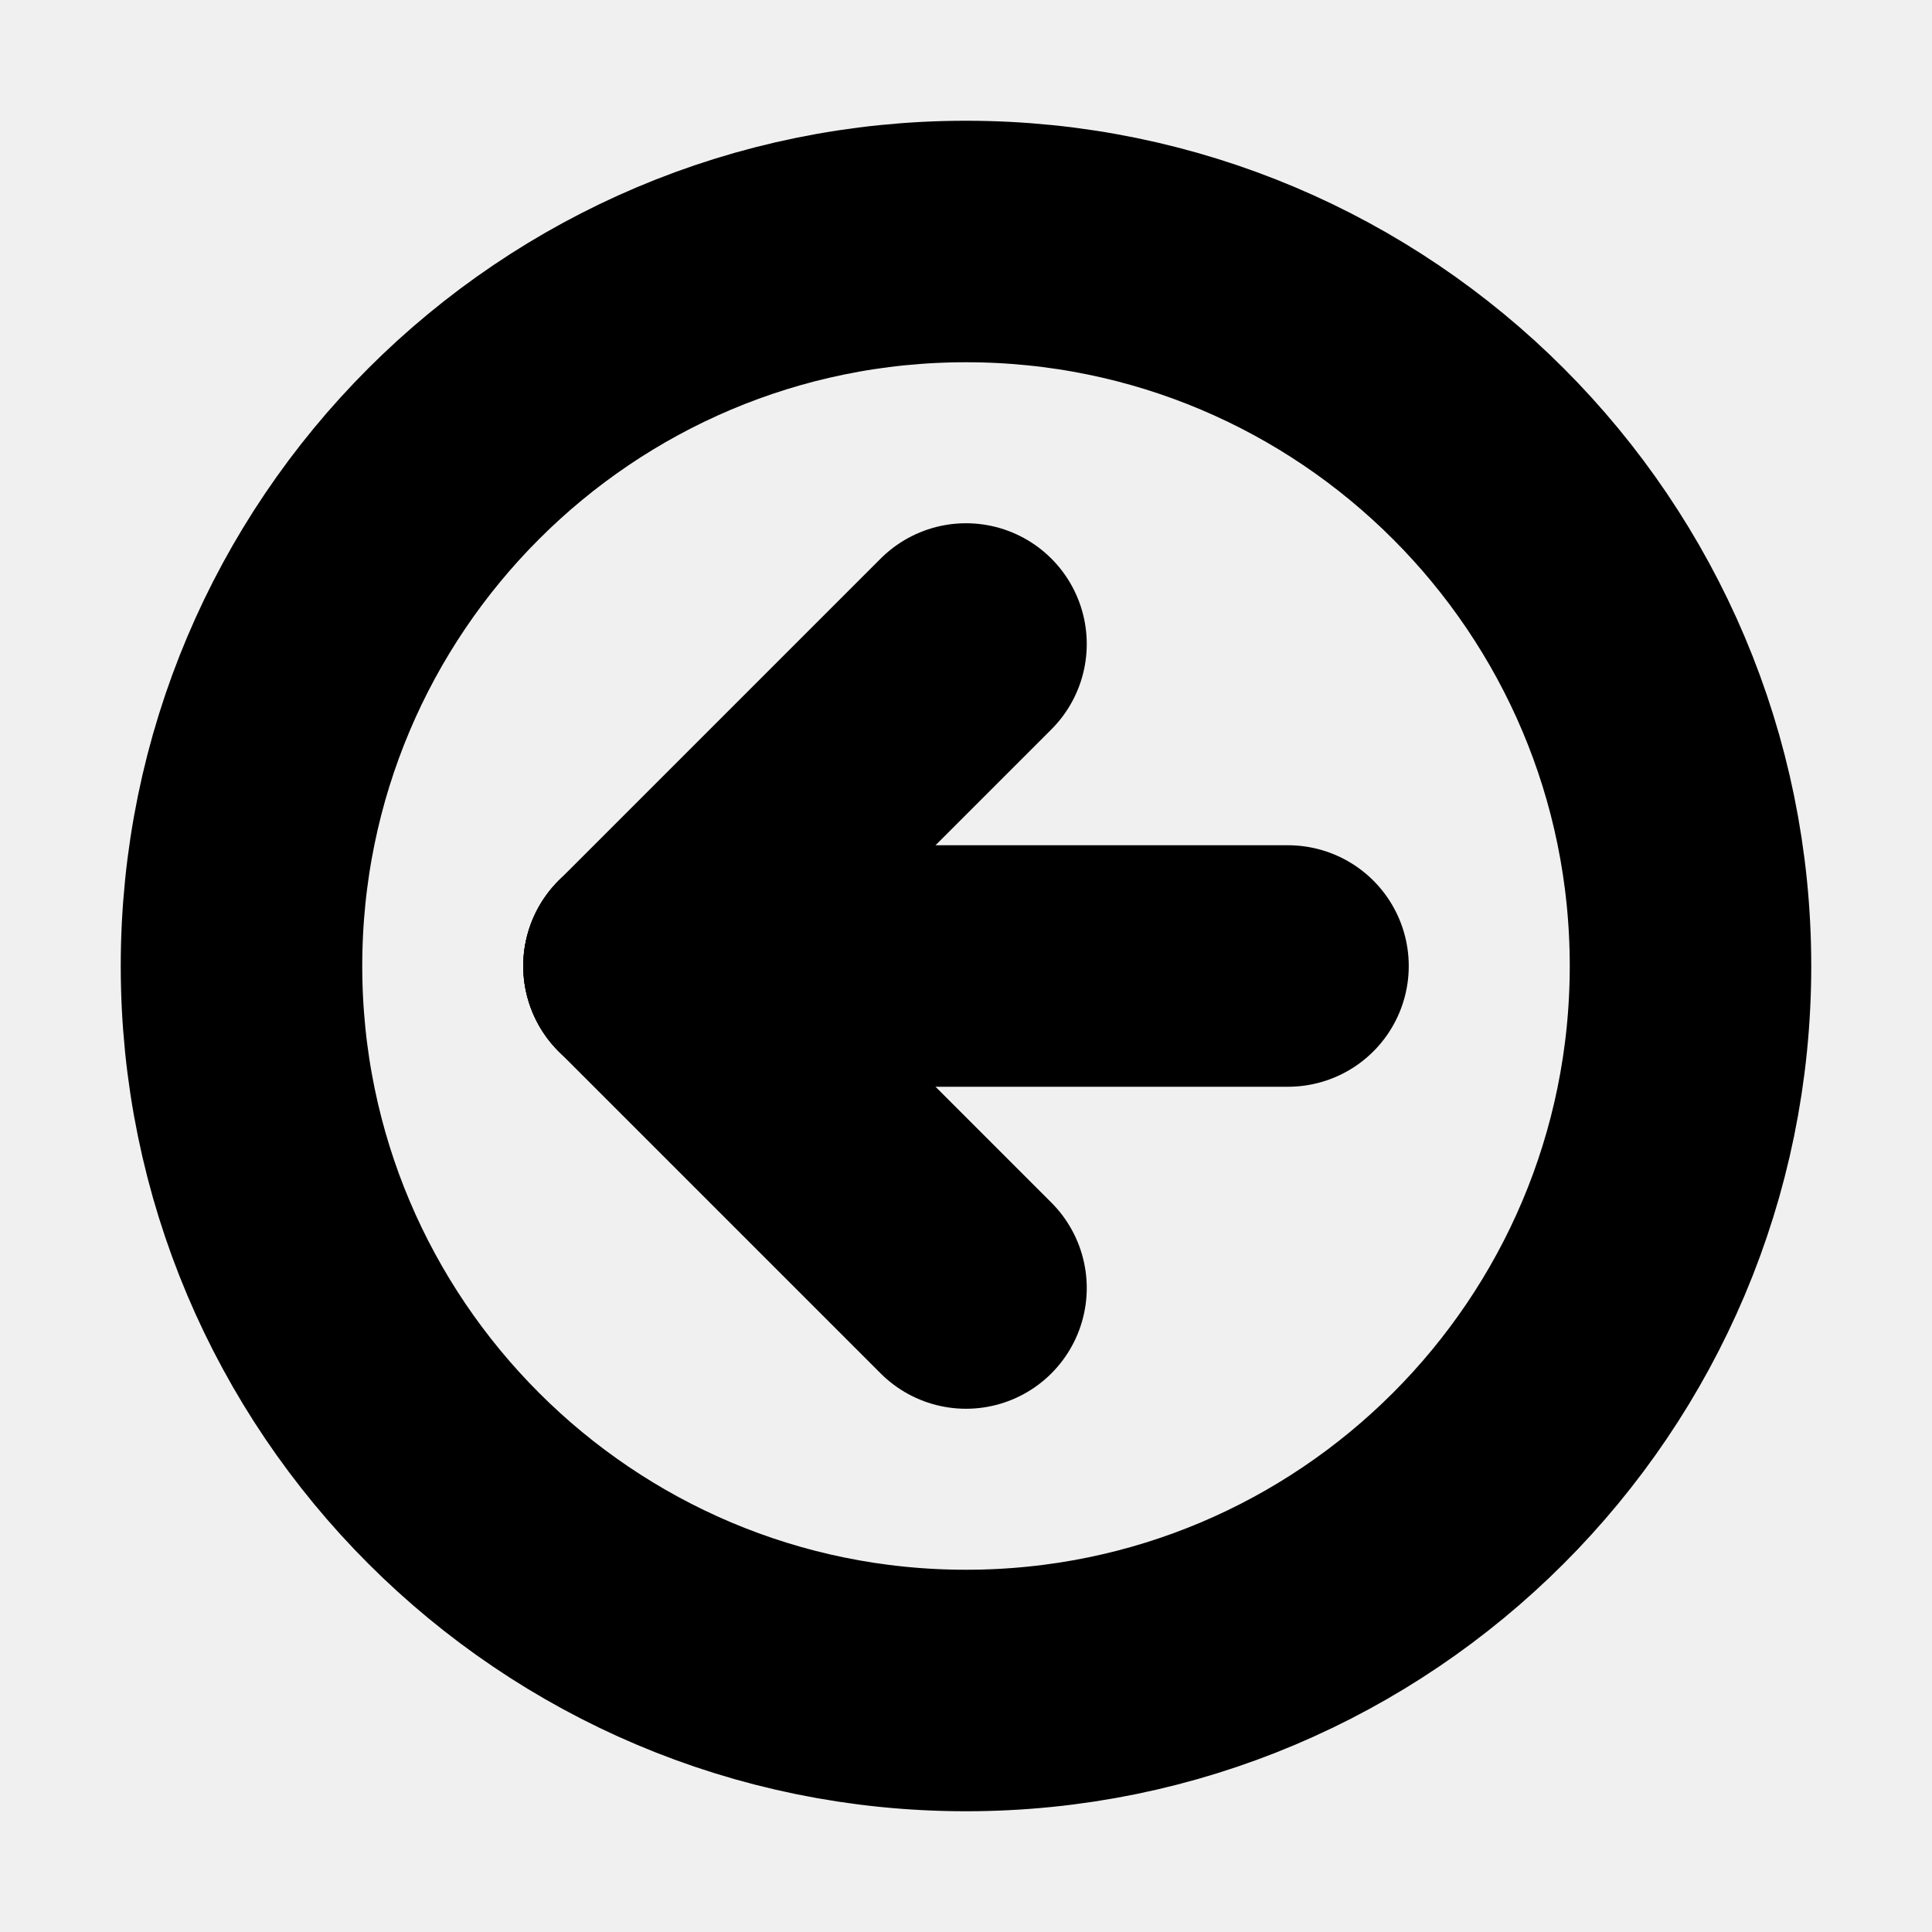
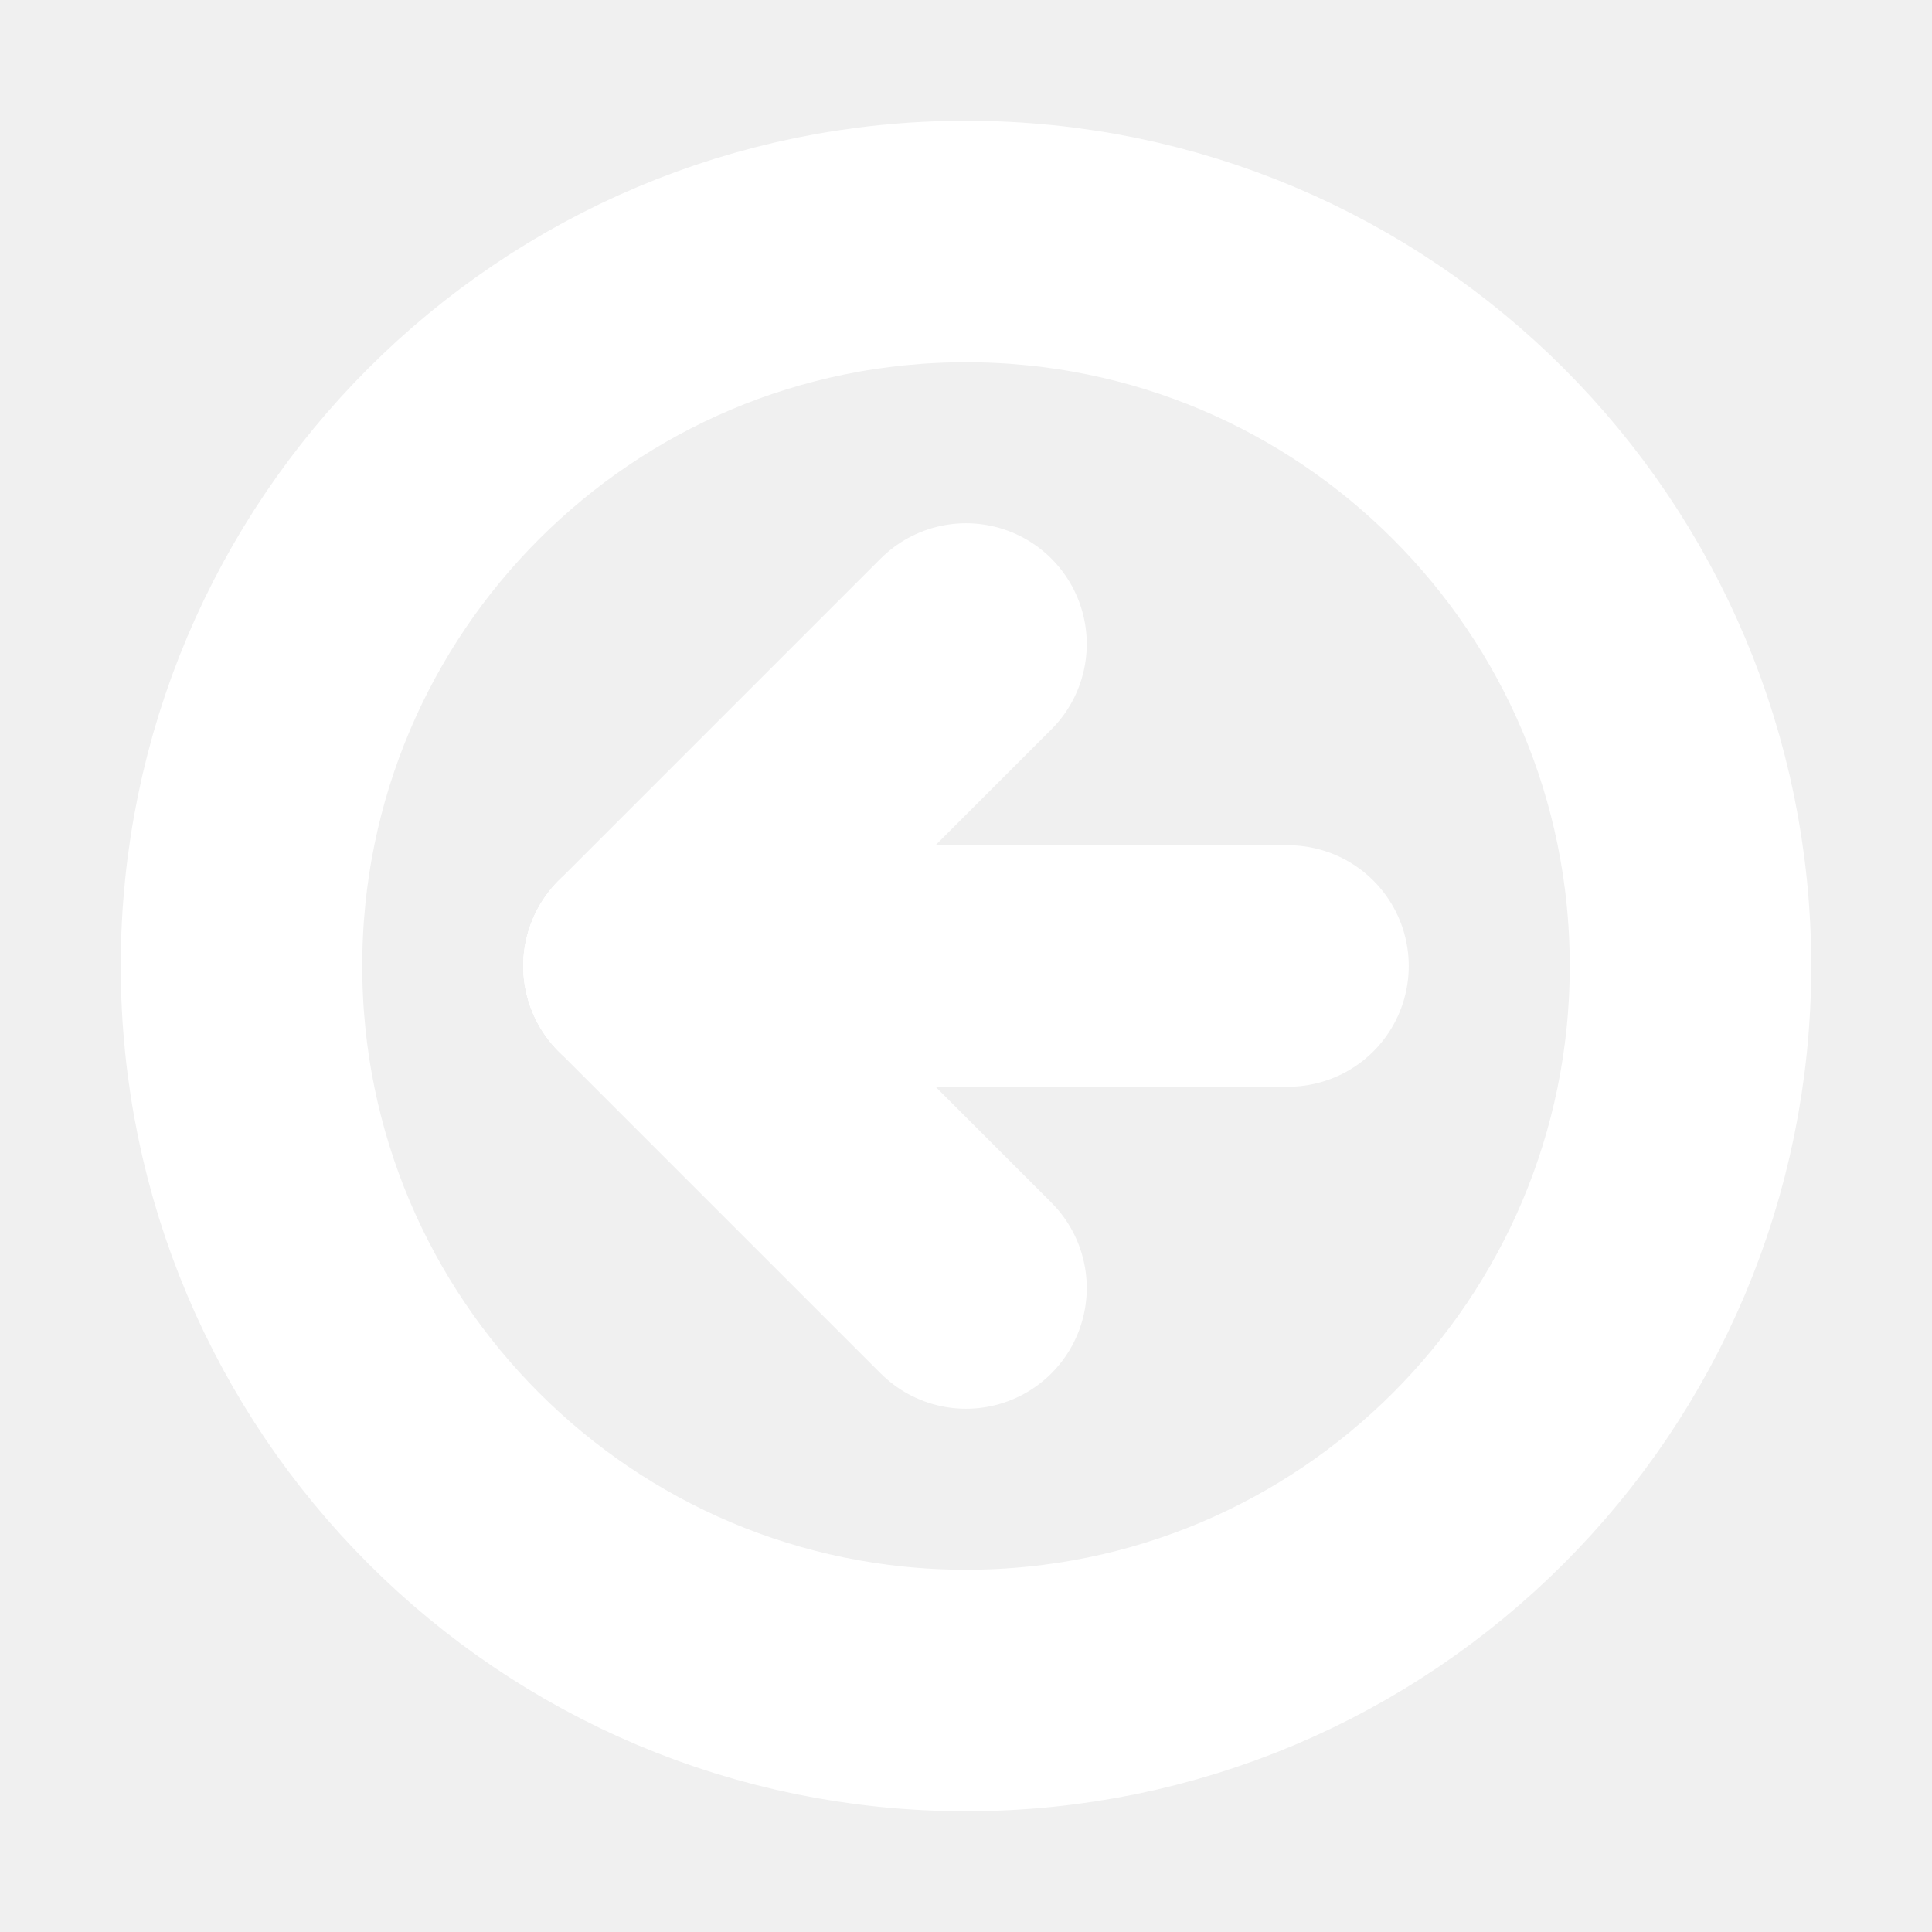
<svg xmlns="http://www.w3.org/2000/svg" viewBox="0 0 24 24" role="img" aria-label="route-primary">
-   <g fill="none" stroke="currentColor" stroke-width="3" stroke-linecap="round" stroke-linejoin="round">
+   <g fill="none" stroke="#ffffff" stroke-width="3" stroke-linecap="round" stroke-linejoin="round">
    <path d="M12 21a9 9 0 1 0 0 -18a9 9 0 0 0 0 18" />
    <path d="M8 12l4 4" />
    <path d="M8 12h8" />
    <path d="M12 8l-4 4" />
  </g>
</svg>
